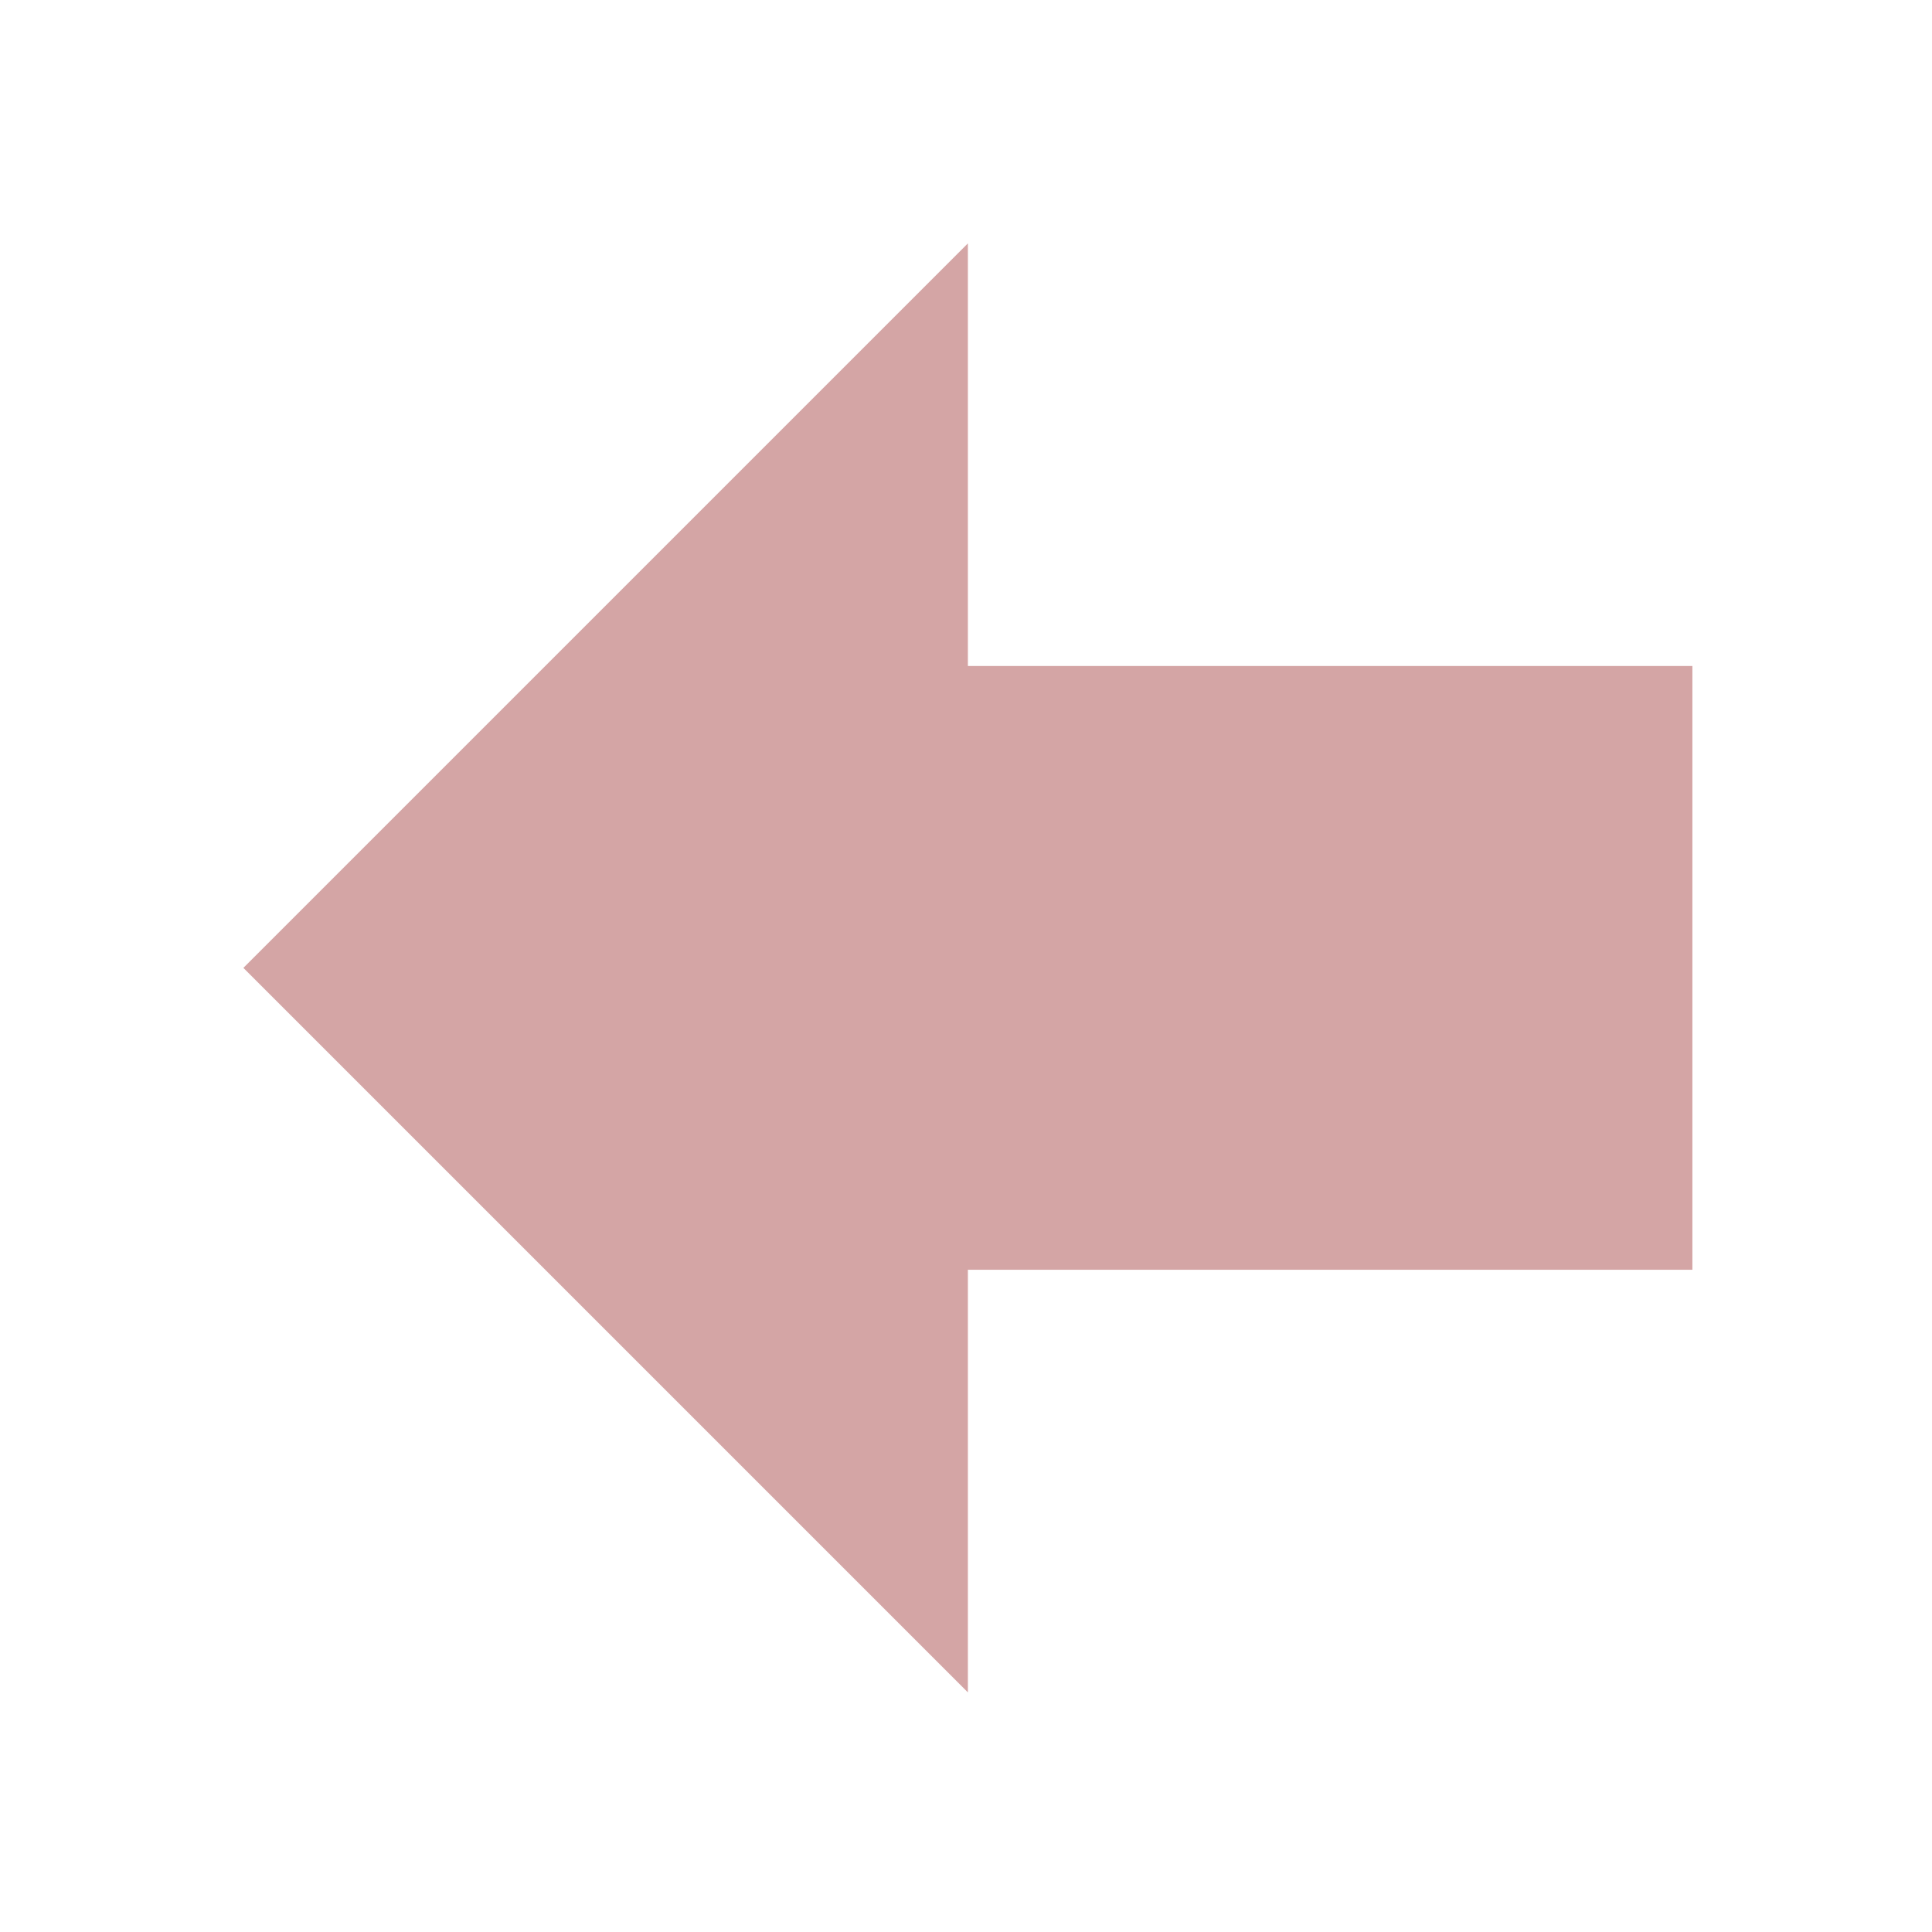
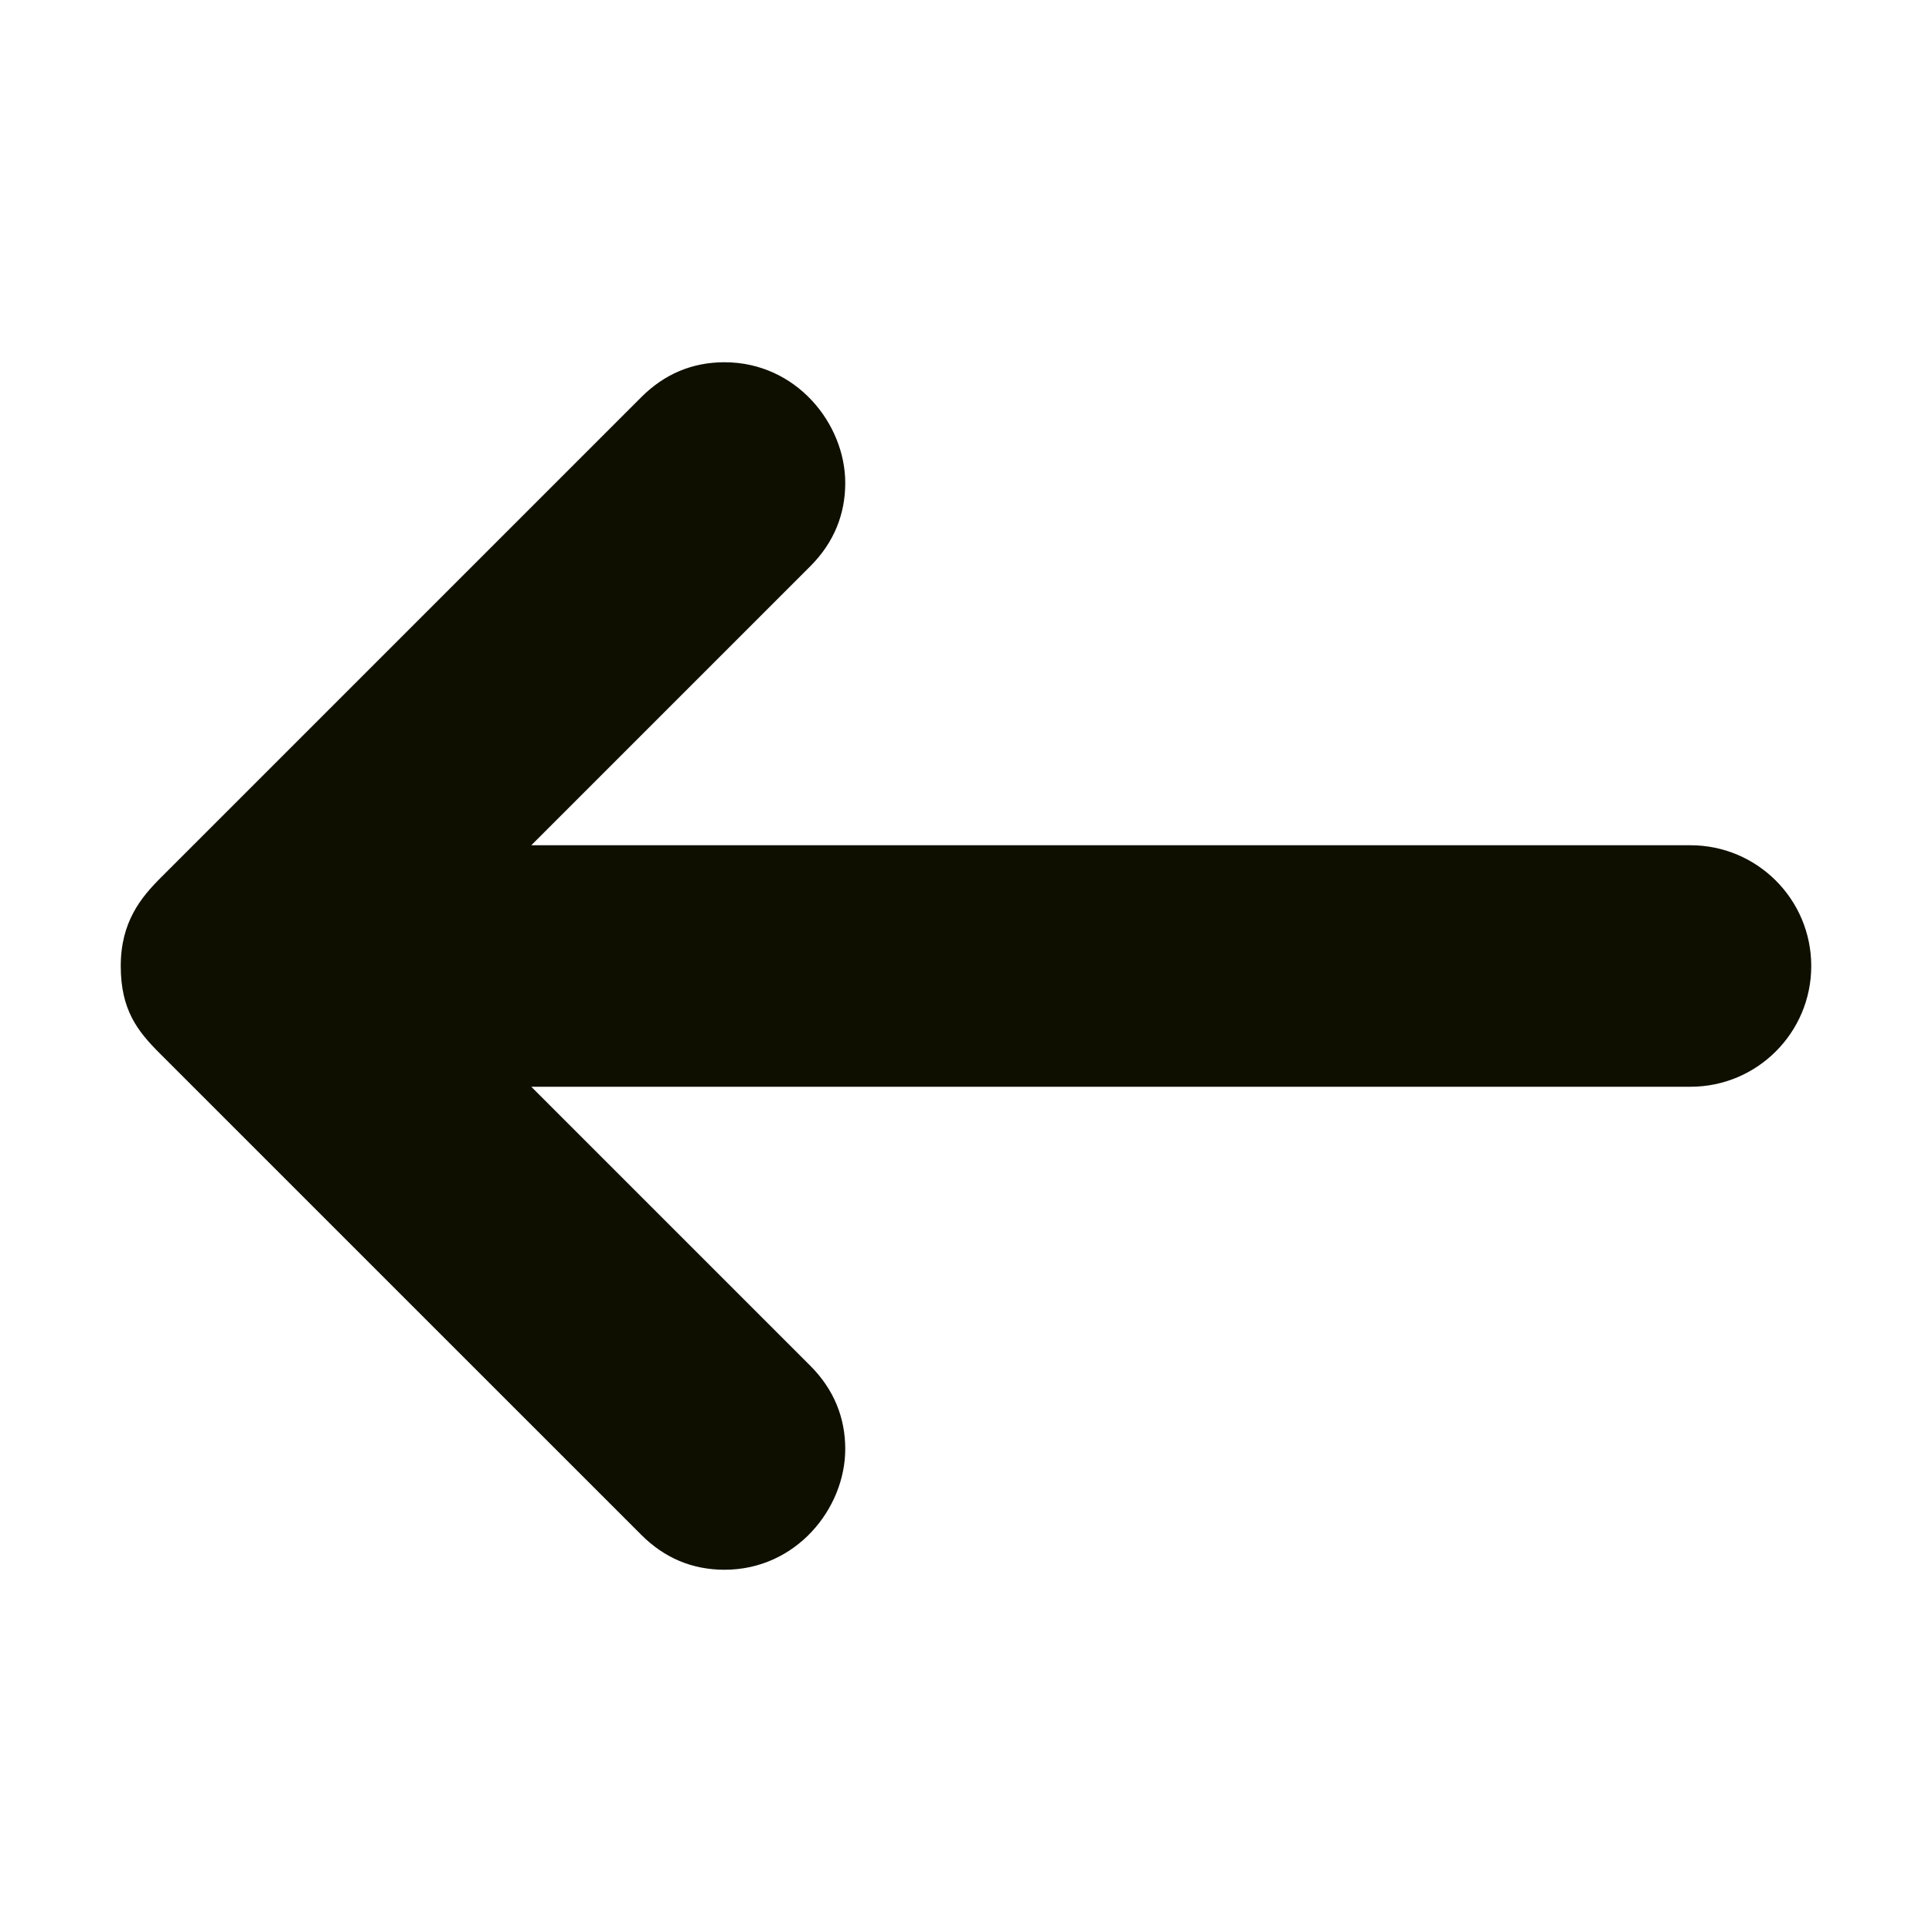
- <svg xmlns="http://www.w3.org/2000/svg" width="512" height="512">
+ <svg xmlns="http://www.w3.org/2000/svg" width="32" height="32">
  <g>
    <rect fill="none" id="canvas_background" height="402" width="582" y="-1" x="-1" />
  </g>
  <g>
-     <polygon fill="#d4a5a5" id="svg_1" points="64.5,256.5 256.5,448.5 256.5,336.5 448.5,336.5 448.5,176.5 256.5,176.5 256.5,64.5 " />
+     <path fill="#0f0f00" id="svg_1" d="m28,14l-19.2,0l4.62,-4.62c0.394,-0.394 0.58,-0.864 0.58,-1.38c0,-0.984 -0.813,-2 -2,-2c-0.531,0 -0.994,0.193 -1.38,0.58l-7.958,7.958c-0.328,0.328 -0.662,0.733 -0.662,1.462s0.279,1.08 0.646,1.447l7.974,7.973c0.386,0.387 0.849,0.58 1.38,0.58c1.188,0 2,-1.016 2,-2c0,-0.516 -0.186,-0.986 -0.58,-1.38l-4.62,-4.62l19.2,0c1.104,0 2,-0.896 2,-2s-0.896,-2 -2,-2z" />
  </g>
</svg>
